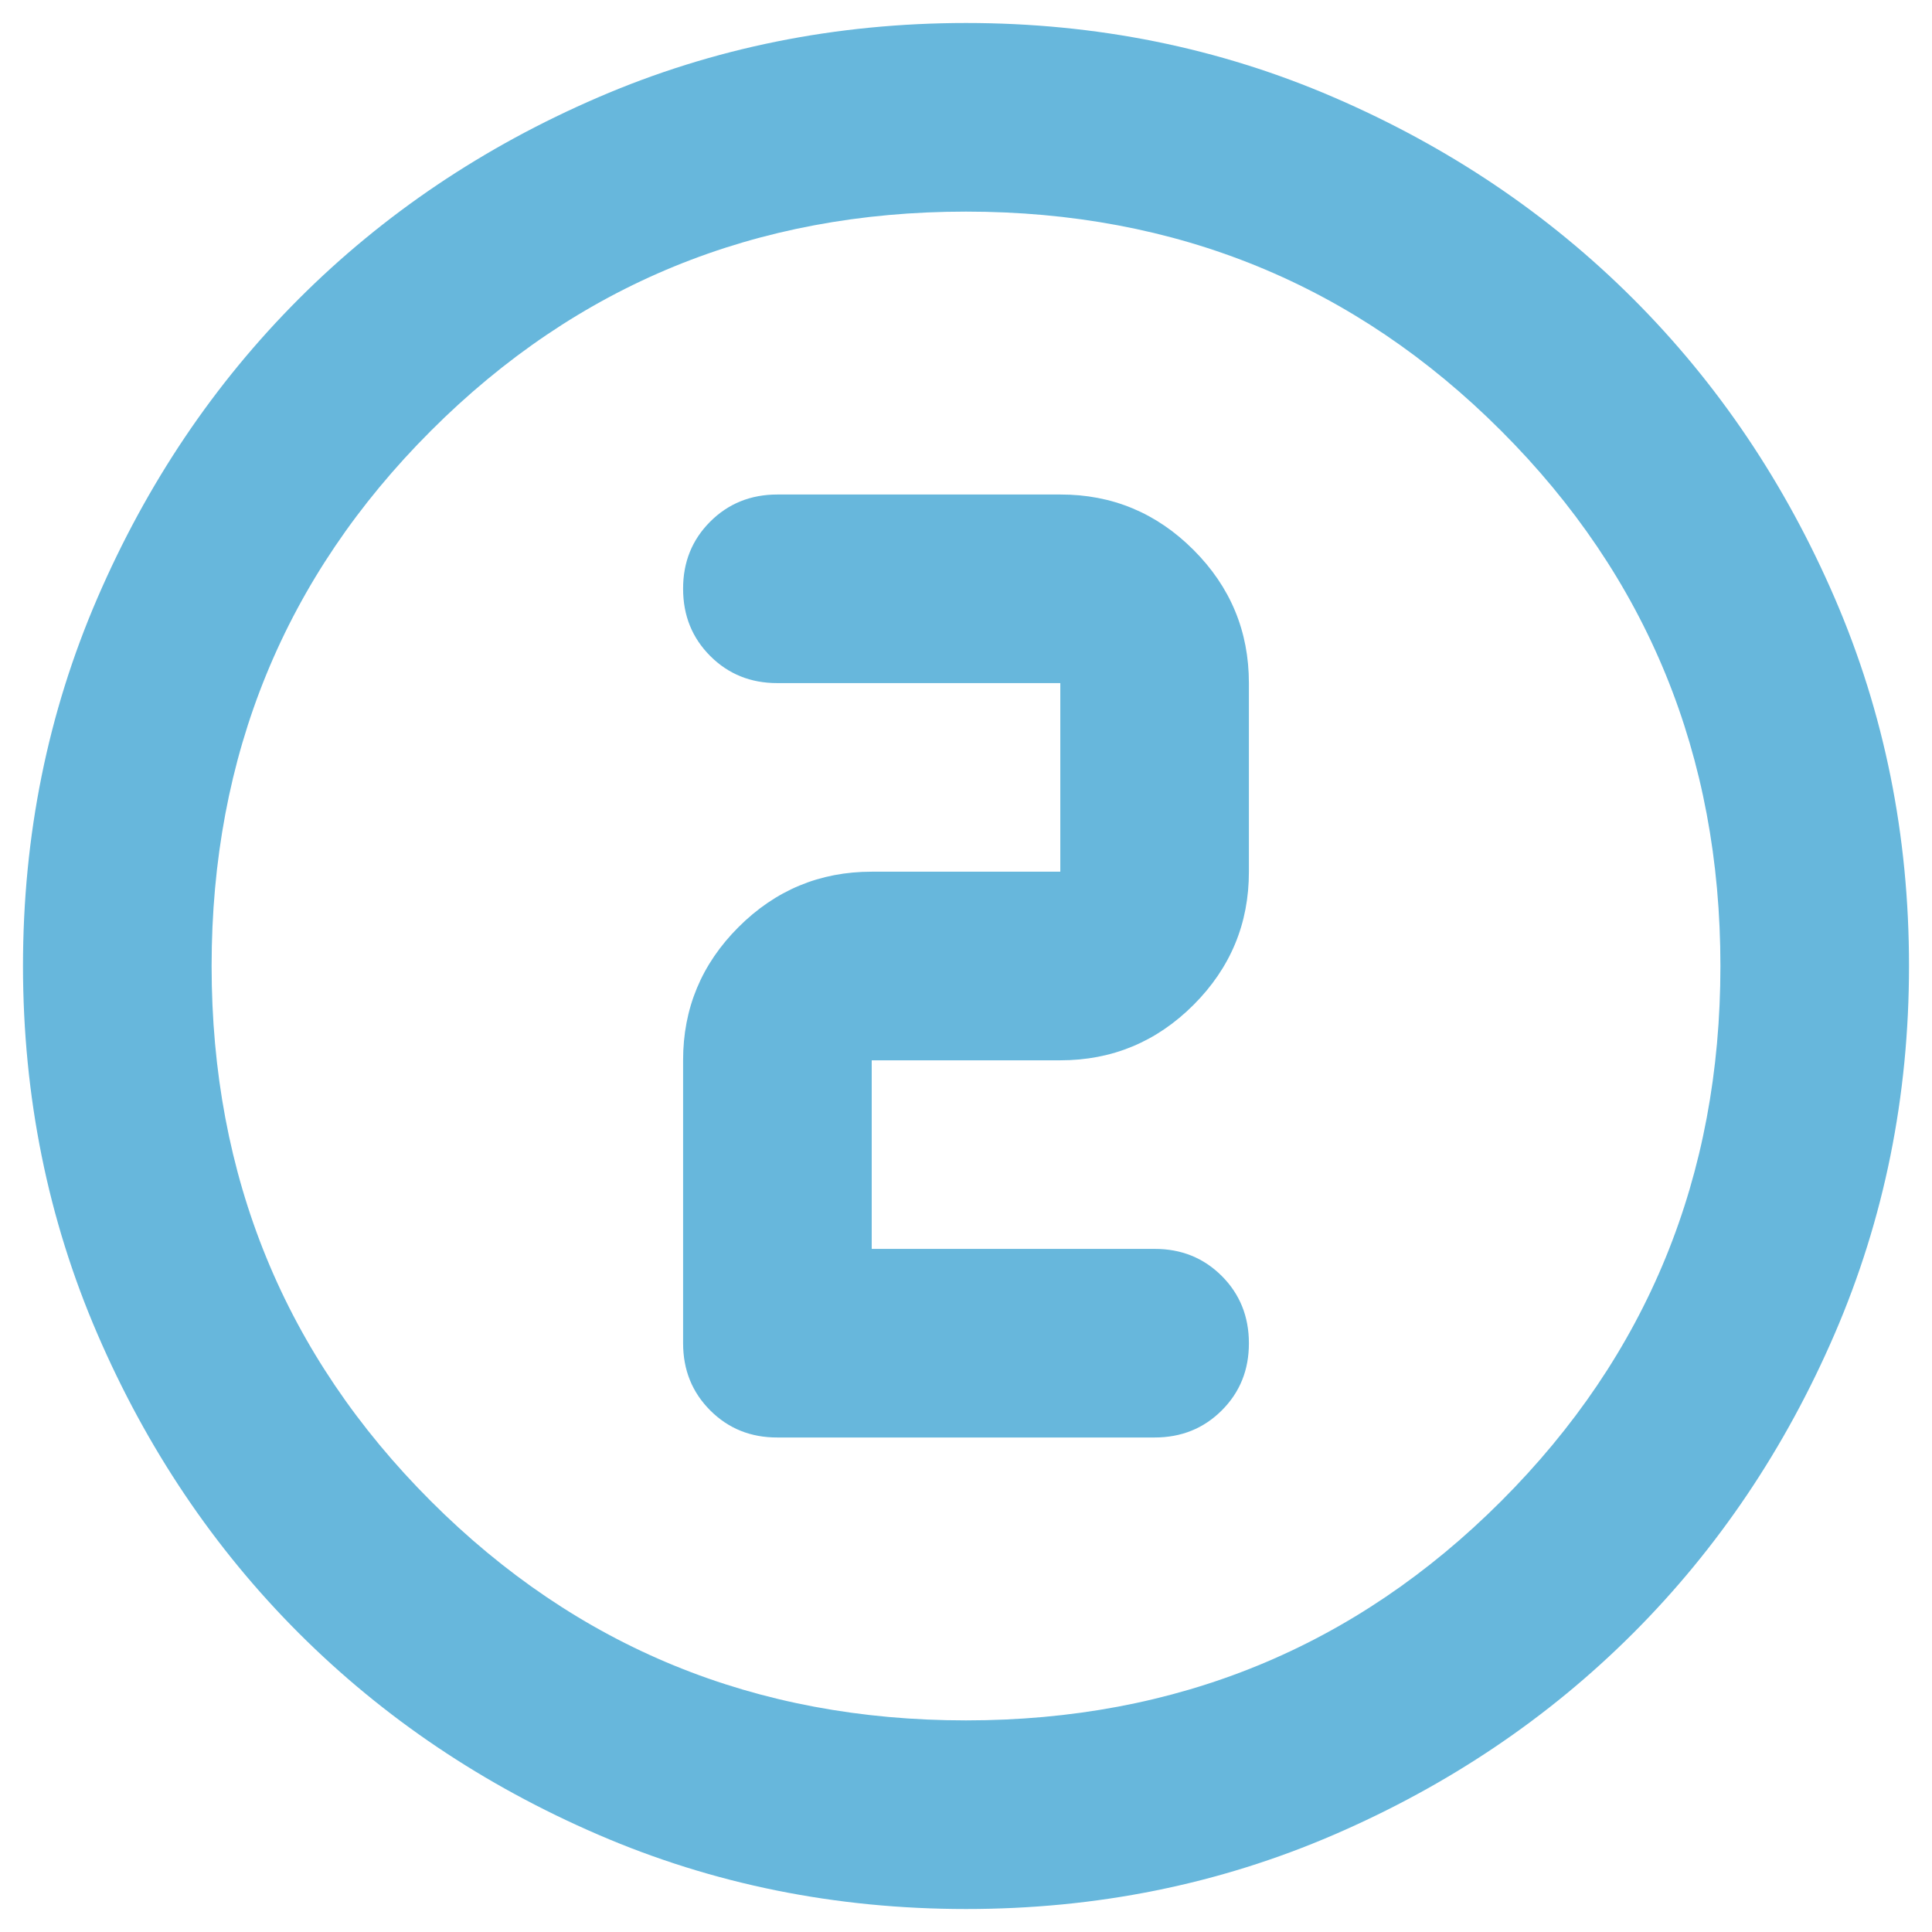
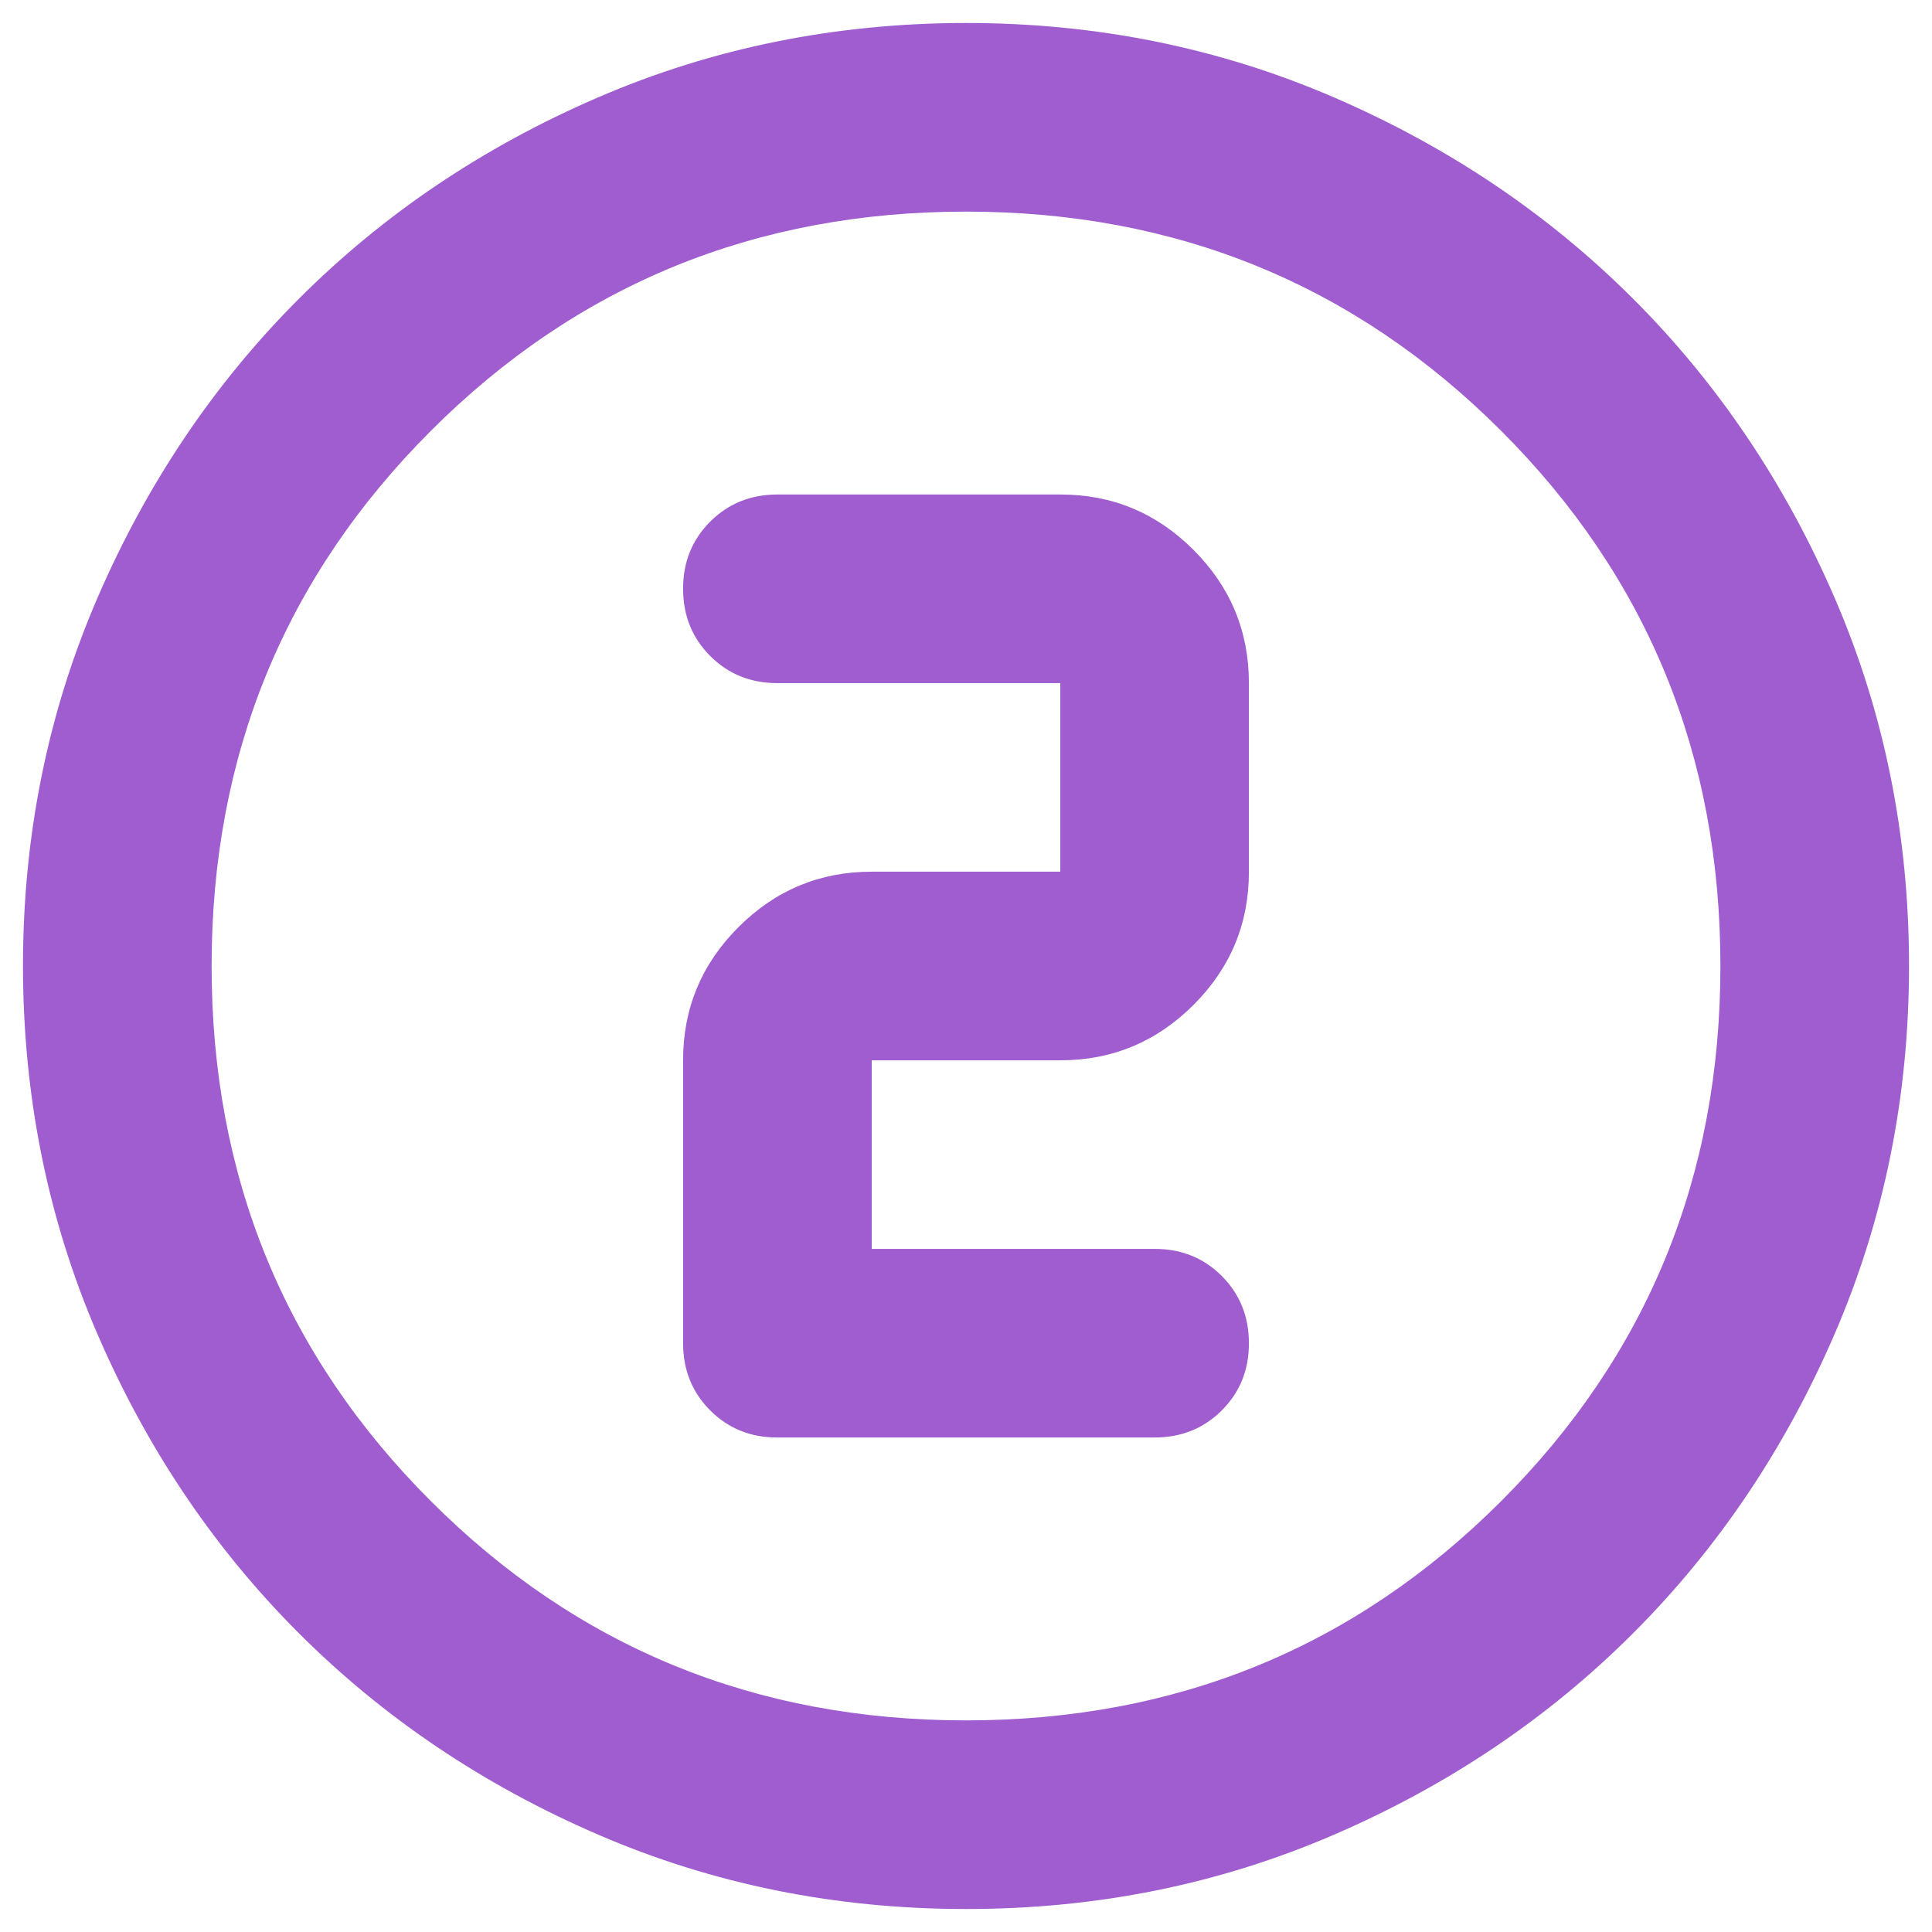
<svg xmlns="http://www.w3.org/2000/svg" width="70" height="70" viewBox="0 0 70 70" fill="none">
-   <path d="M35 69.167C30.274 69.167 25.832 68.269 21.675 66.474C17.518 64.679 13.902 62.246 10.827 59.173C7.752 56.098 5.318 52.482 3.526 48.325C1.733 44.168 0.836 39.726 0.833 35C0.833 30.273 1.731 25.832 3.526 21.675C5.321 17.518 7.755 13.902 10.827 10.827C13.902 7.752 17.518 5.318 21.675 3.526C25.832 1.733 30.274 0.836 35 0.833C39.727 0.833 44.168 1.731 48.325 3.526C52.482 5.32 56.098 7.754 59.173 10.827C62.248 13.902 64.683 17.518 66.478 21.675C68.273 25.832 69.169 30.273 69.167 35C69.167 39.726 68.269 44.168 66.475 48.325C64.68 52.482 62.246 56.098 59.173 59.173C56.098 62.248 52.482 64.683 48.325 66.478C44.168 68.273 39.727 69.169 35 69.167ZM35 62.333C42.631 62.333 49.094 59.685 54.39 54.389C59.686 49.094 62.334 42.63 62.334 35C62.334 27.369 59.686 20.906 54.39 15.61C49.094 10.315 42.631 7.667 35 7.667C27.37 7.667 20.906 10.315 15.611 15.61C10.315 20.906 7.667 27.369 7.667 35C7.667 42.63 10.315 49.094 15.611 54.389C20.906 59.685 27.37 62.333 35 62.333ZM41.834 52.083C42.802 52.083 43.614 51.755 44.27 51.099C44.926 50.443 45.252 49.632 45.25 48.667C45.25 47.699 44.922 46.886 44.266 46.23C43.61 45.575 42.799 45.248 41.834 45.25H31.584V38.417H38.417C40.296 38.417 41.905 37.747 43.245 36.408C44.584 35.068 45.252 33.46 45.25 31.583V24.75C45.25 22.871 44.581 21.262 43.241 19.922C41.902 18.583 40.294 17.914 38.417 17.917H28.167C27.199 17.917 26.387 18.245 25.731 18.901C25.075 19.557 24.748 20.367 24.75 21.333C24.75 22.301 25.078 23.113 25.734 23.769C26.39 24.425 27.201 24.752 28.167 24.75H38.417V31.583H31.584C29.704 31.583 28.095 32.253 26.756 33.592C25.416 34.932 24.748 36.54 24.75 38.417V48.667C24.75 49.635 25.078 50.447 25.734 51.103C26.39 51.759 27.201 52.086 28.167 52.083H41.834Z" fill="#67B7DC" />
+   <path d="M35 69.167C30.274 69.167 25.832 68.269 21.675 66.474C17.518 64.679 13.902 62.246 10.827 59.173C7.752 56.098 5.318 52.482 3.526 48.325C1.733 44.168 0.836 39.726 0.833 35C0.833 30.273 1.731 25.832 3.526 21.675C5.321 17.518 7.755 13.902 10.827 10.827C13.902 7.752 17.518 5.318 21.675 3.526C25.832 1.733 30.274 0.836 35 0.833C39.727 0.833 44.168 1.731 48.325 3.526C52.482 5.32 56.098 7.754 59.173 10.827C62.248 13.902 64.683 17.518 66.478 21.675C68.273 25.832 69.169 30.273 69.167 35C69.167 39.726 68.269 44.168 66.475 48.325C64.68 52.482 62.246 56.098 59.173 59.173C56.098 62.248 52.482 64.683 48.325 66.478C44.168 68.273 39.727 69.169 35 69.167ZM35 62.333C42.631 62.333 49.094 59.685 54.39 54.389C59.686 49.094 62.334 42.63 62.334 35C62.334 27.369 59.686 20.906 54.39 15.61C49.094 10.315 42.631 7.667 35 7.667C27.37 7.667 20.906 10.315 15.611 15.61C10.315 20.906 7.667 27.369 7.667 35C7.667 42.63 10.315 49.094 15.611 54.389C20.906 59.685 27.37 62.333 35 62.333ZM41.834 52.083C42.802 52.083 43.614 51.755 44.27 51.099C44.926 50.443 45.252 49.632 45.25 48.667C45.25 47.699 44.922 46.886 44.266 46.23C43.61 45.575 42.799 45.248 41.834 45.25H31.584V38.417H38.417C40.296 38.417 41.905 37.747 43.245 36.408C44.584 35.068 45.252 33.46 45.25 31.583V24.75C45.25 22.871 44.581 21.262 43.241 19.922C41.902 18.583 40.294 17.914 38.417 17.917H28.167C27.199 17.917 26.387 18.245 25.731 18.901C25.075 19.557 24.748 20.367 24.75 21.333C24.75 22.301 25.078 23.113 25.734 23.769C26.39 24.425 27.201 24.752 28.167 24.75H38.417V31.583H31.584C29.704 31.583 28.095 32.253 26.756 33.592C25.416 34.932 24.748 36.54 24.75 38.417V48.667C24.75 49.635 25.078 50.447 25.734 51.103C26.39 51.759 27.201 52.086 28.167 52.083H41.834Z" fill="#9F5DCF" />
</svg>
